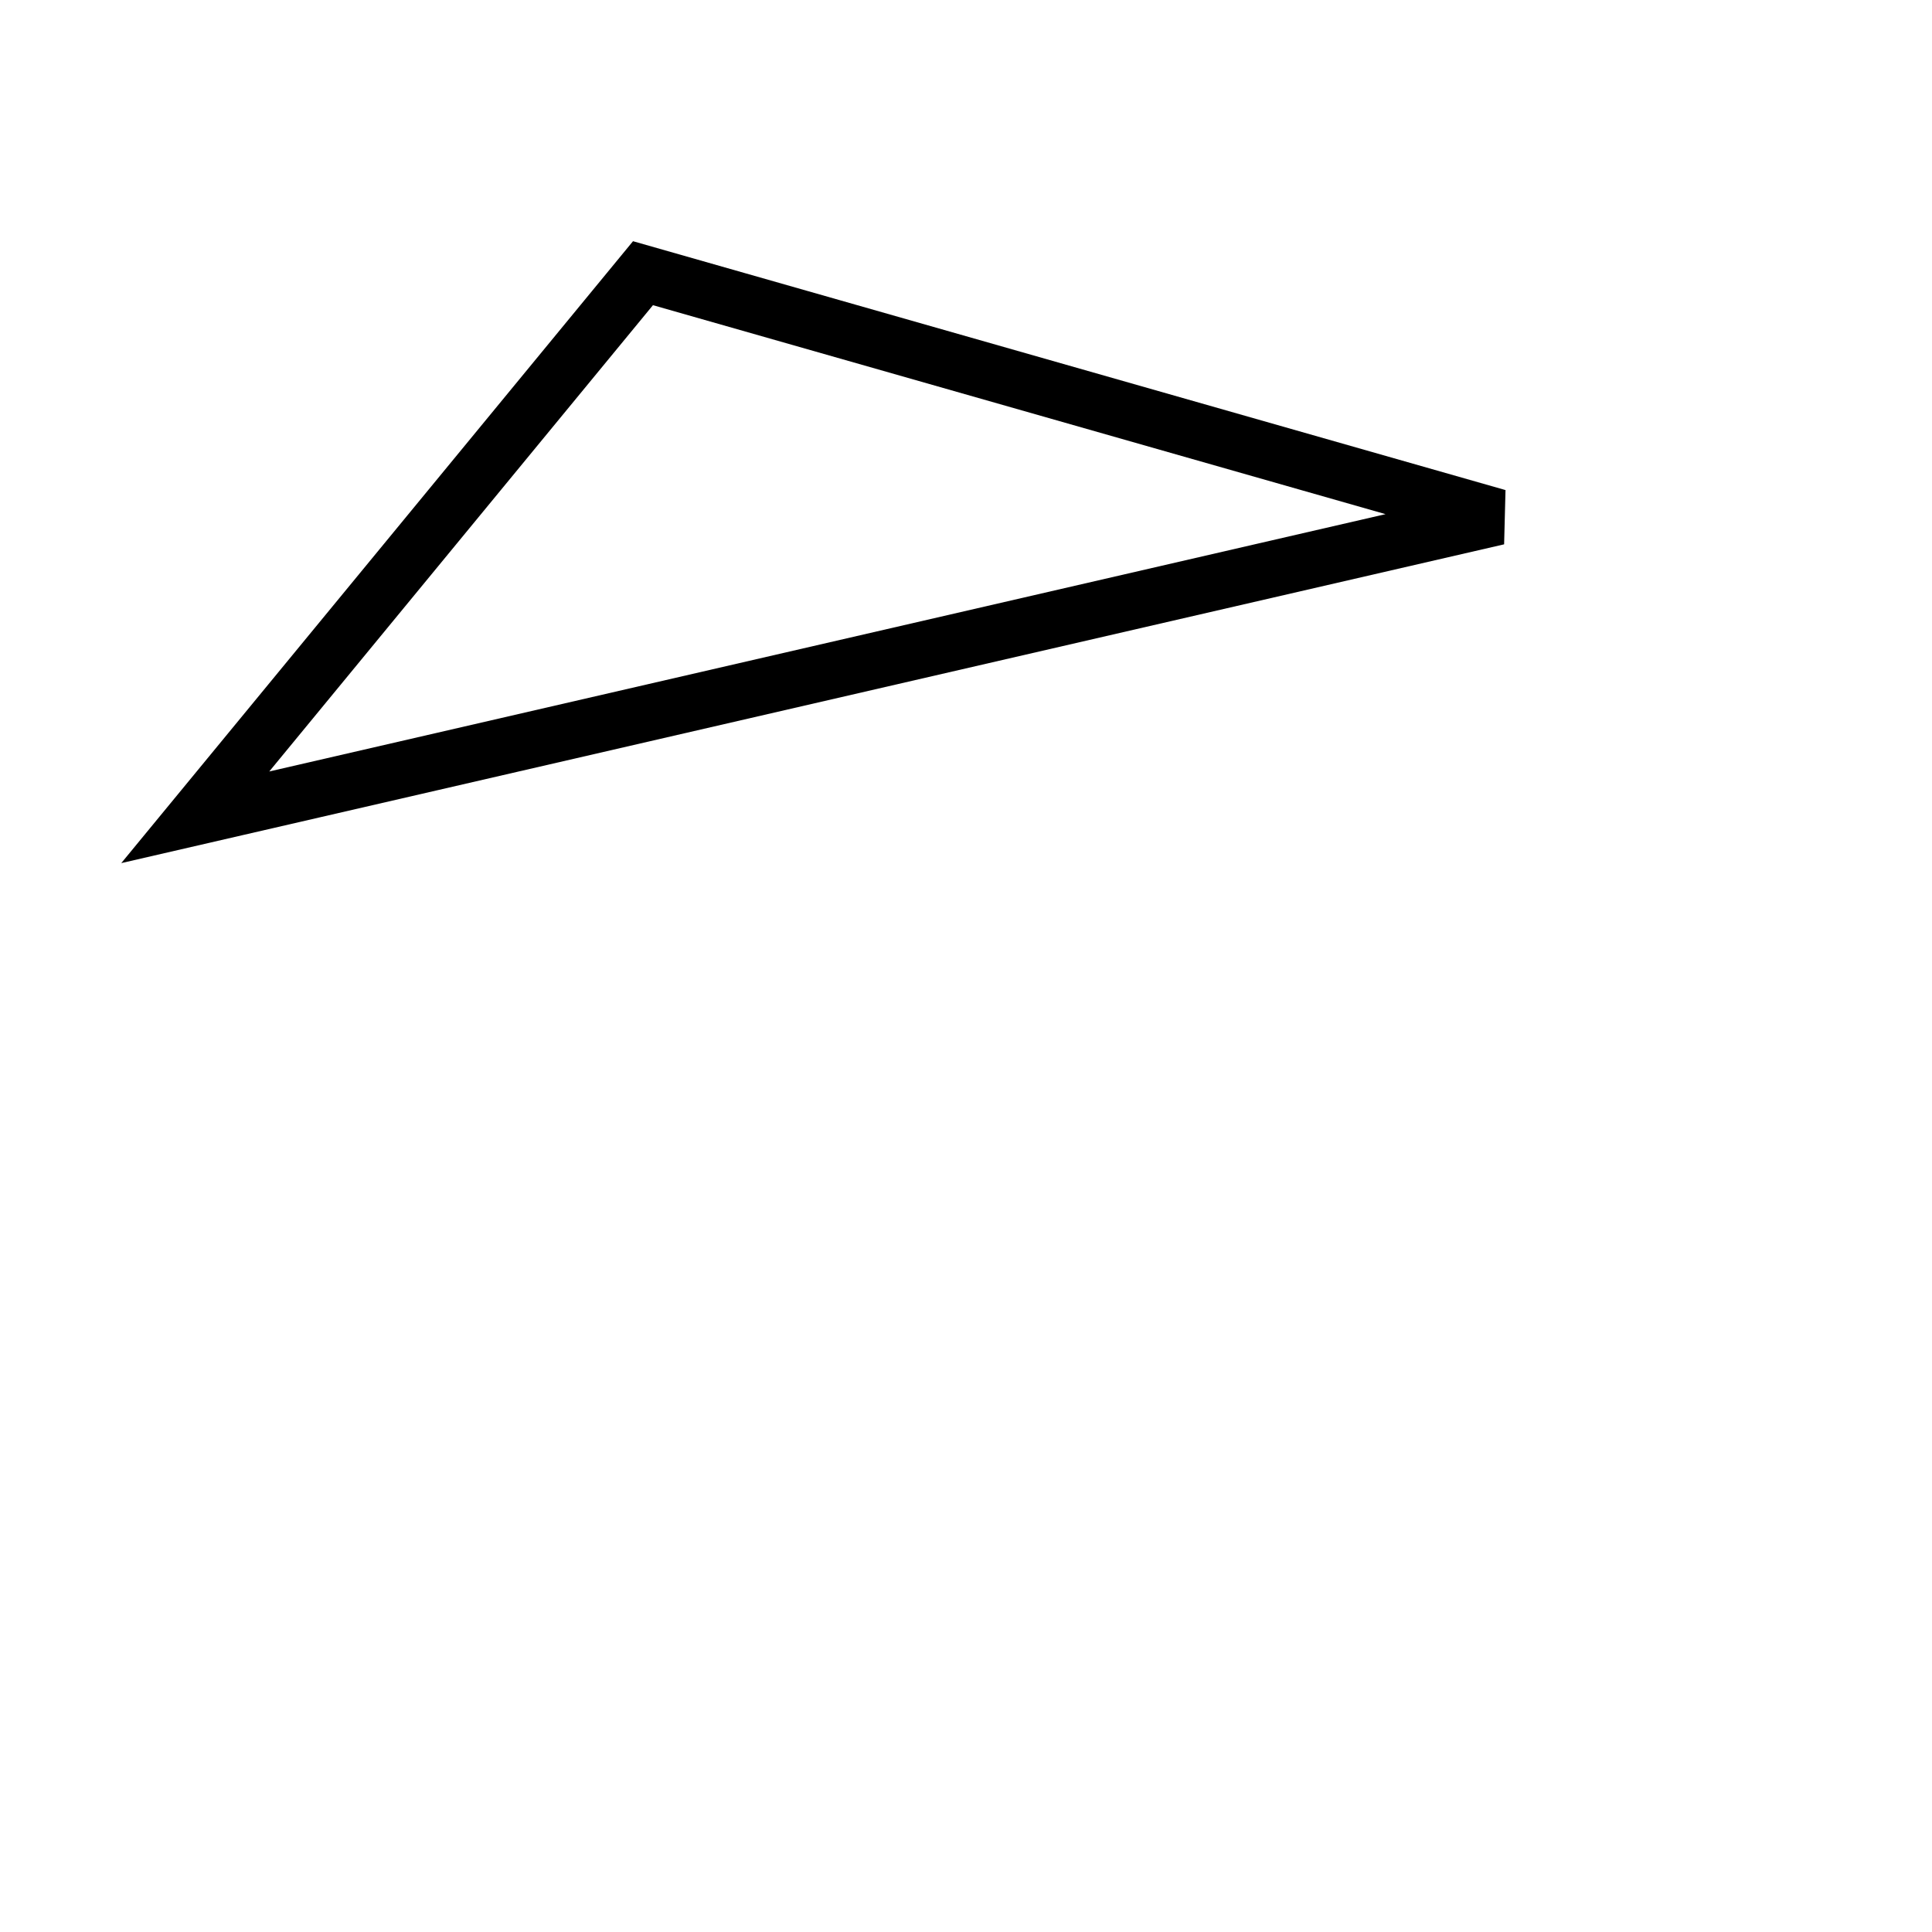
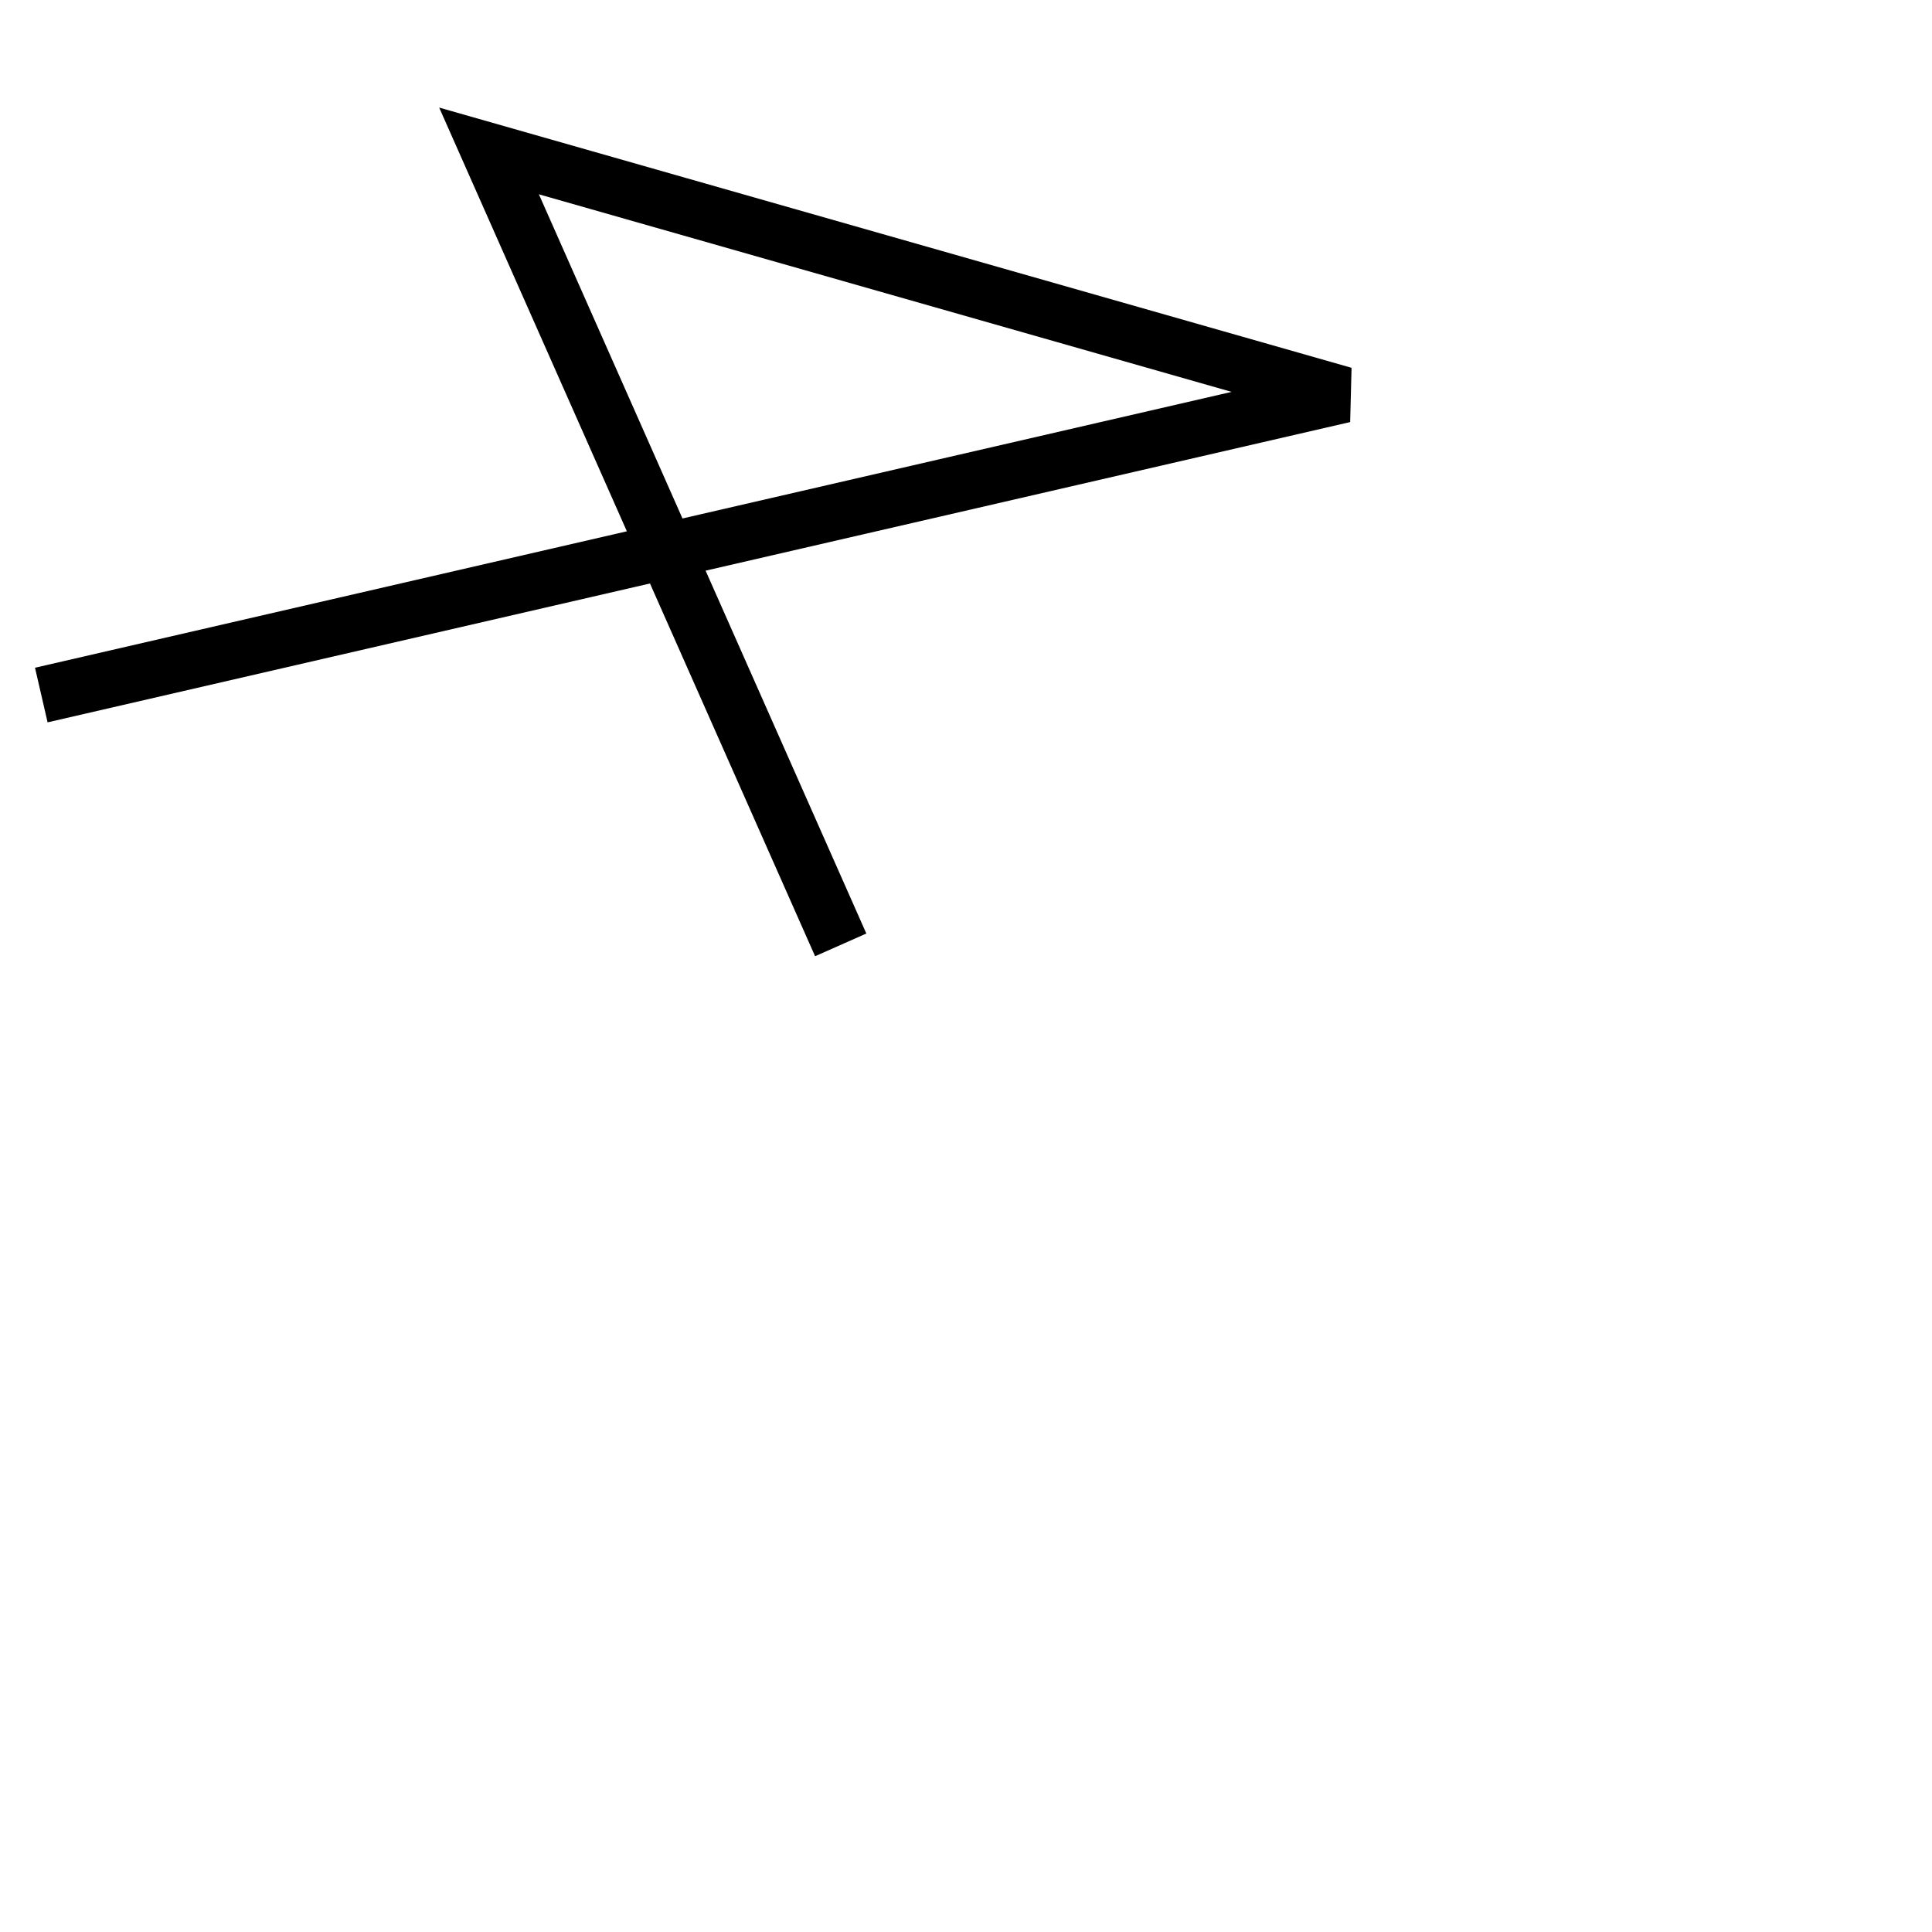
<svg xmlns="http://www.w3.org/2000/svg" width="500" height="500" viewBox="0 0 132.292 132.292" version="1.1" id="svg8">
  <defs id="defs2" />
  <g id="layer1" transform="translate(0,-164.7083)">
-     <path style="fill:none;stroke:#000000;stroke-width:3.838;stroke-linecap:butt;stroke-linejoin:miter;stroke-miterlimit:4;stroke-dasharray:none;stroke-opacity:1;paint-order:fill markers stroke" d="M 13.37,220.672 102.562,200.111 44.028,183.415 Z" id="path12" />
+     <path style="fill:none;stroke:#000000;stroke-width:3.838;stroke-linecap:butt;stroke-linejoin:miter;stroke-miterlimit:4;stroke-dasharray:none;stroke-opacity:1;paint-order:fill markers stroke" d="m 2.828,212.301 89.192,-20.562 -58.534,-16.695 24.081,54.364" id="path12" />
  </g>
</svg>
